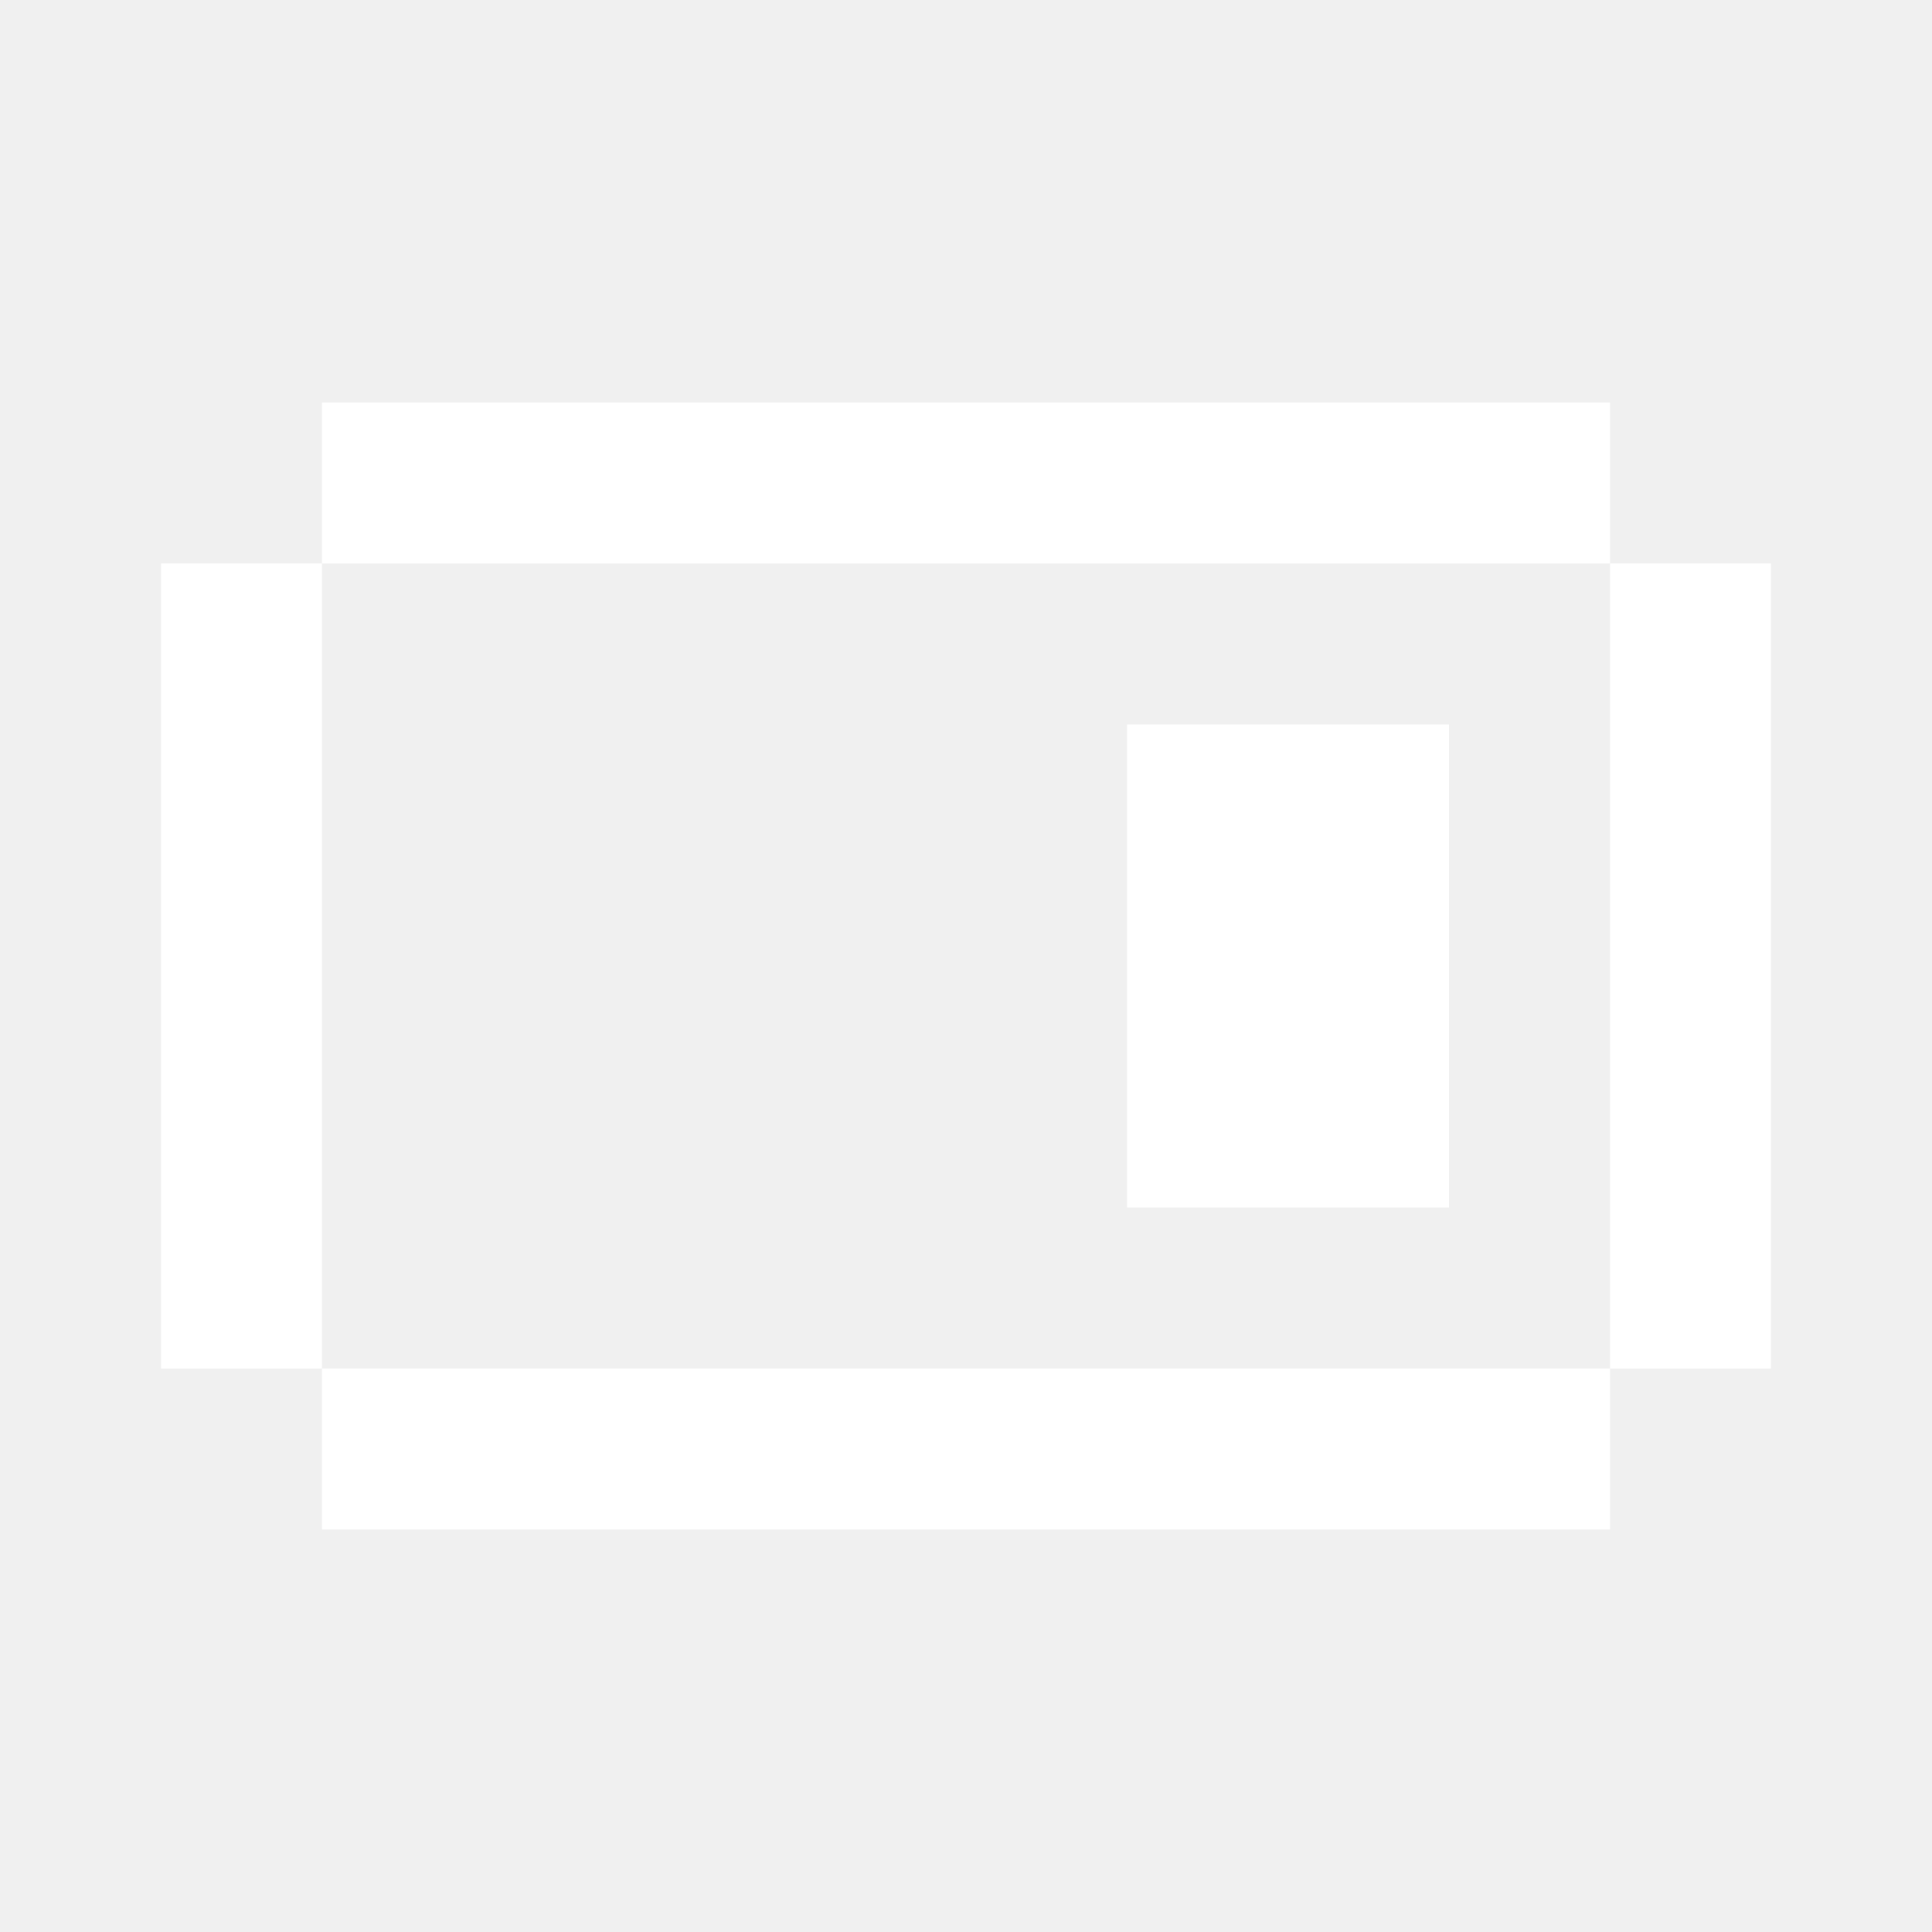
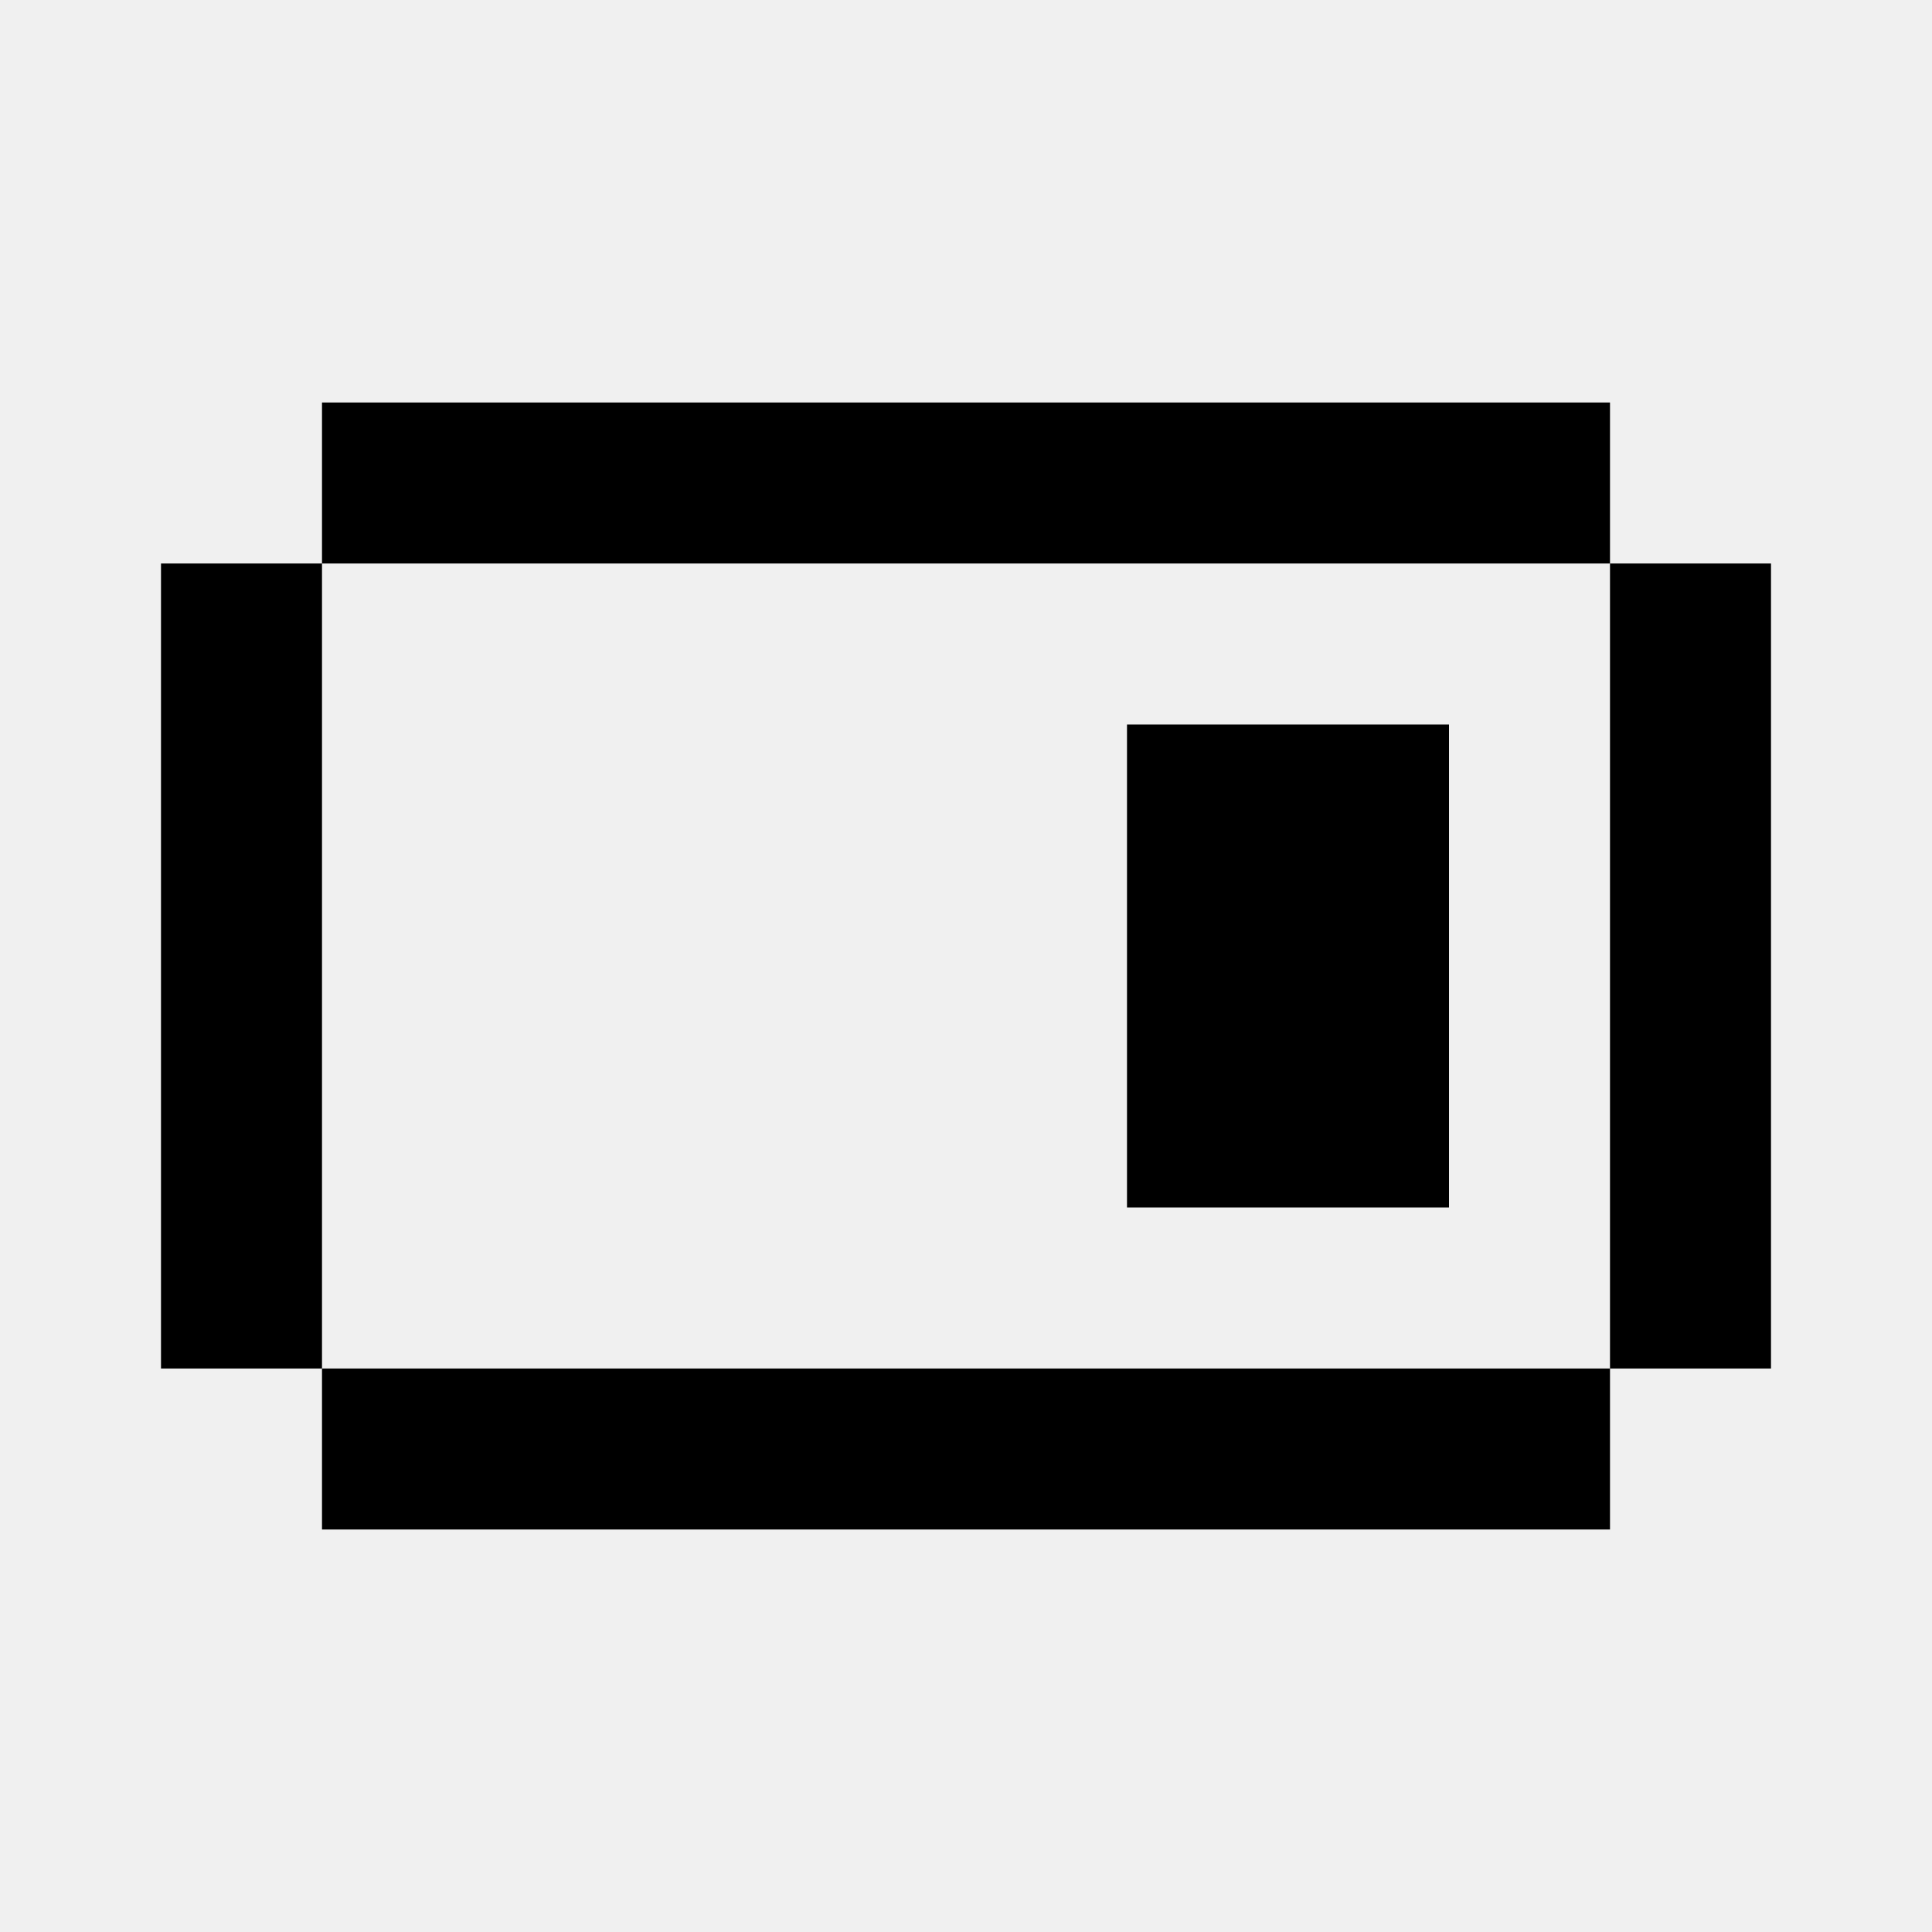
<svg xmlns="http://www.w3.org/2000/svg" width="24" height="24" viewBox="0 0 24 24" fill="none">
-   <path fill-rule="evenodd" clip-rule="evenodd" d="M4 5H20V7H4V5ZM4 17H2V7H4V17ZM20 17V19H4V17H20ZM20 17H22V7H20V17ZM18 9H14V15H18V9Z" fill="white" />
+   <path fill-rule="evenodd" clip-rule="evenodd" d="M4 5H20V7H4V5ZM4 17H2V7H4V17ZM20 17V19H4V17H20ZM20 17H22V7H20V17ZM18 9H14V15H18V9Z" fill="#000000" />
</svg>
